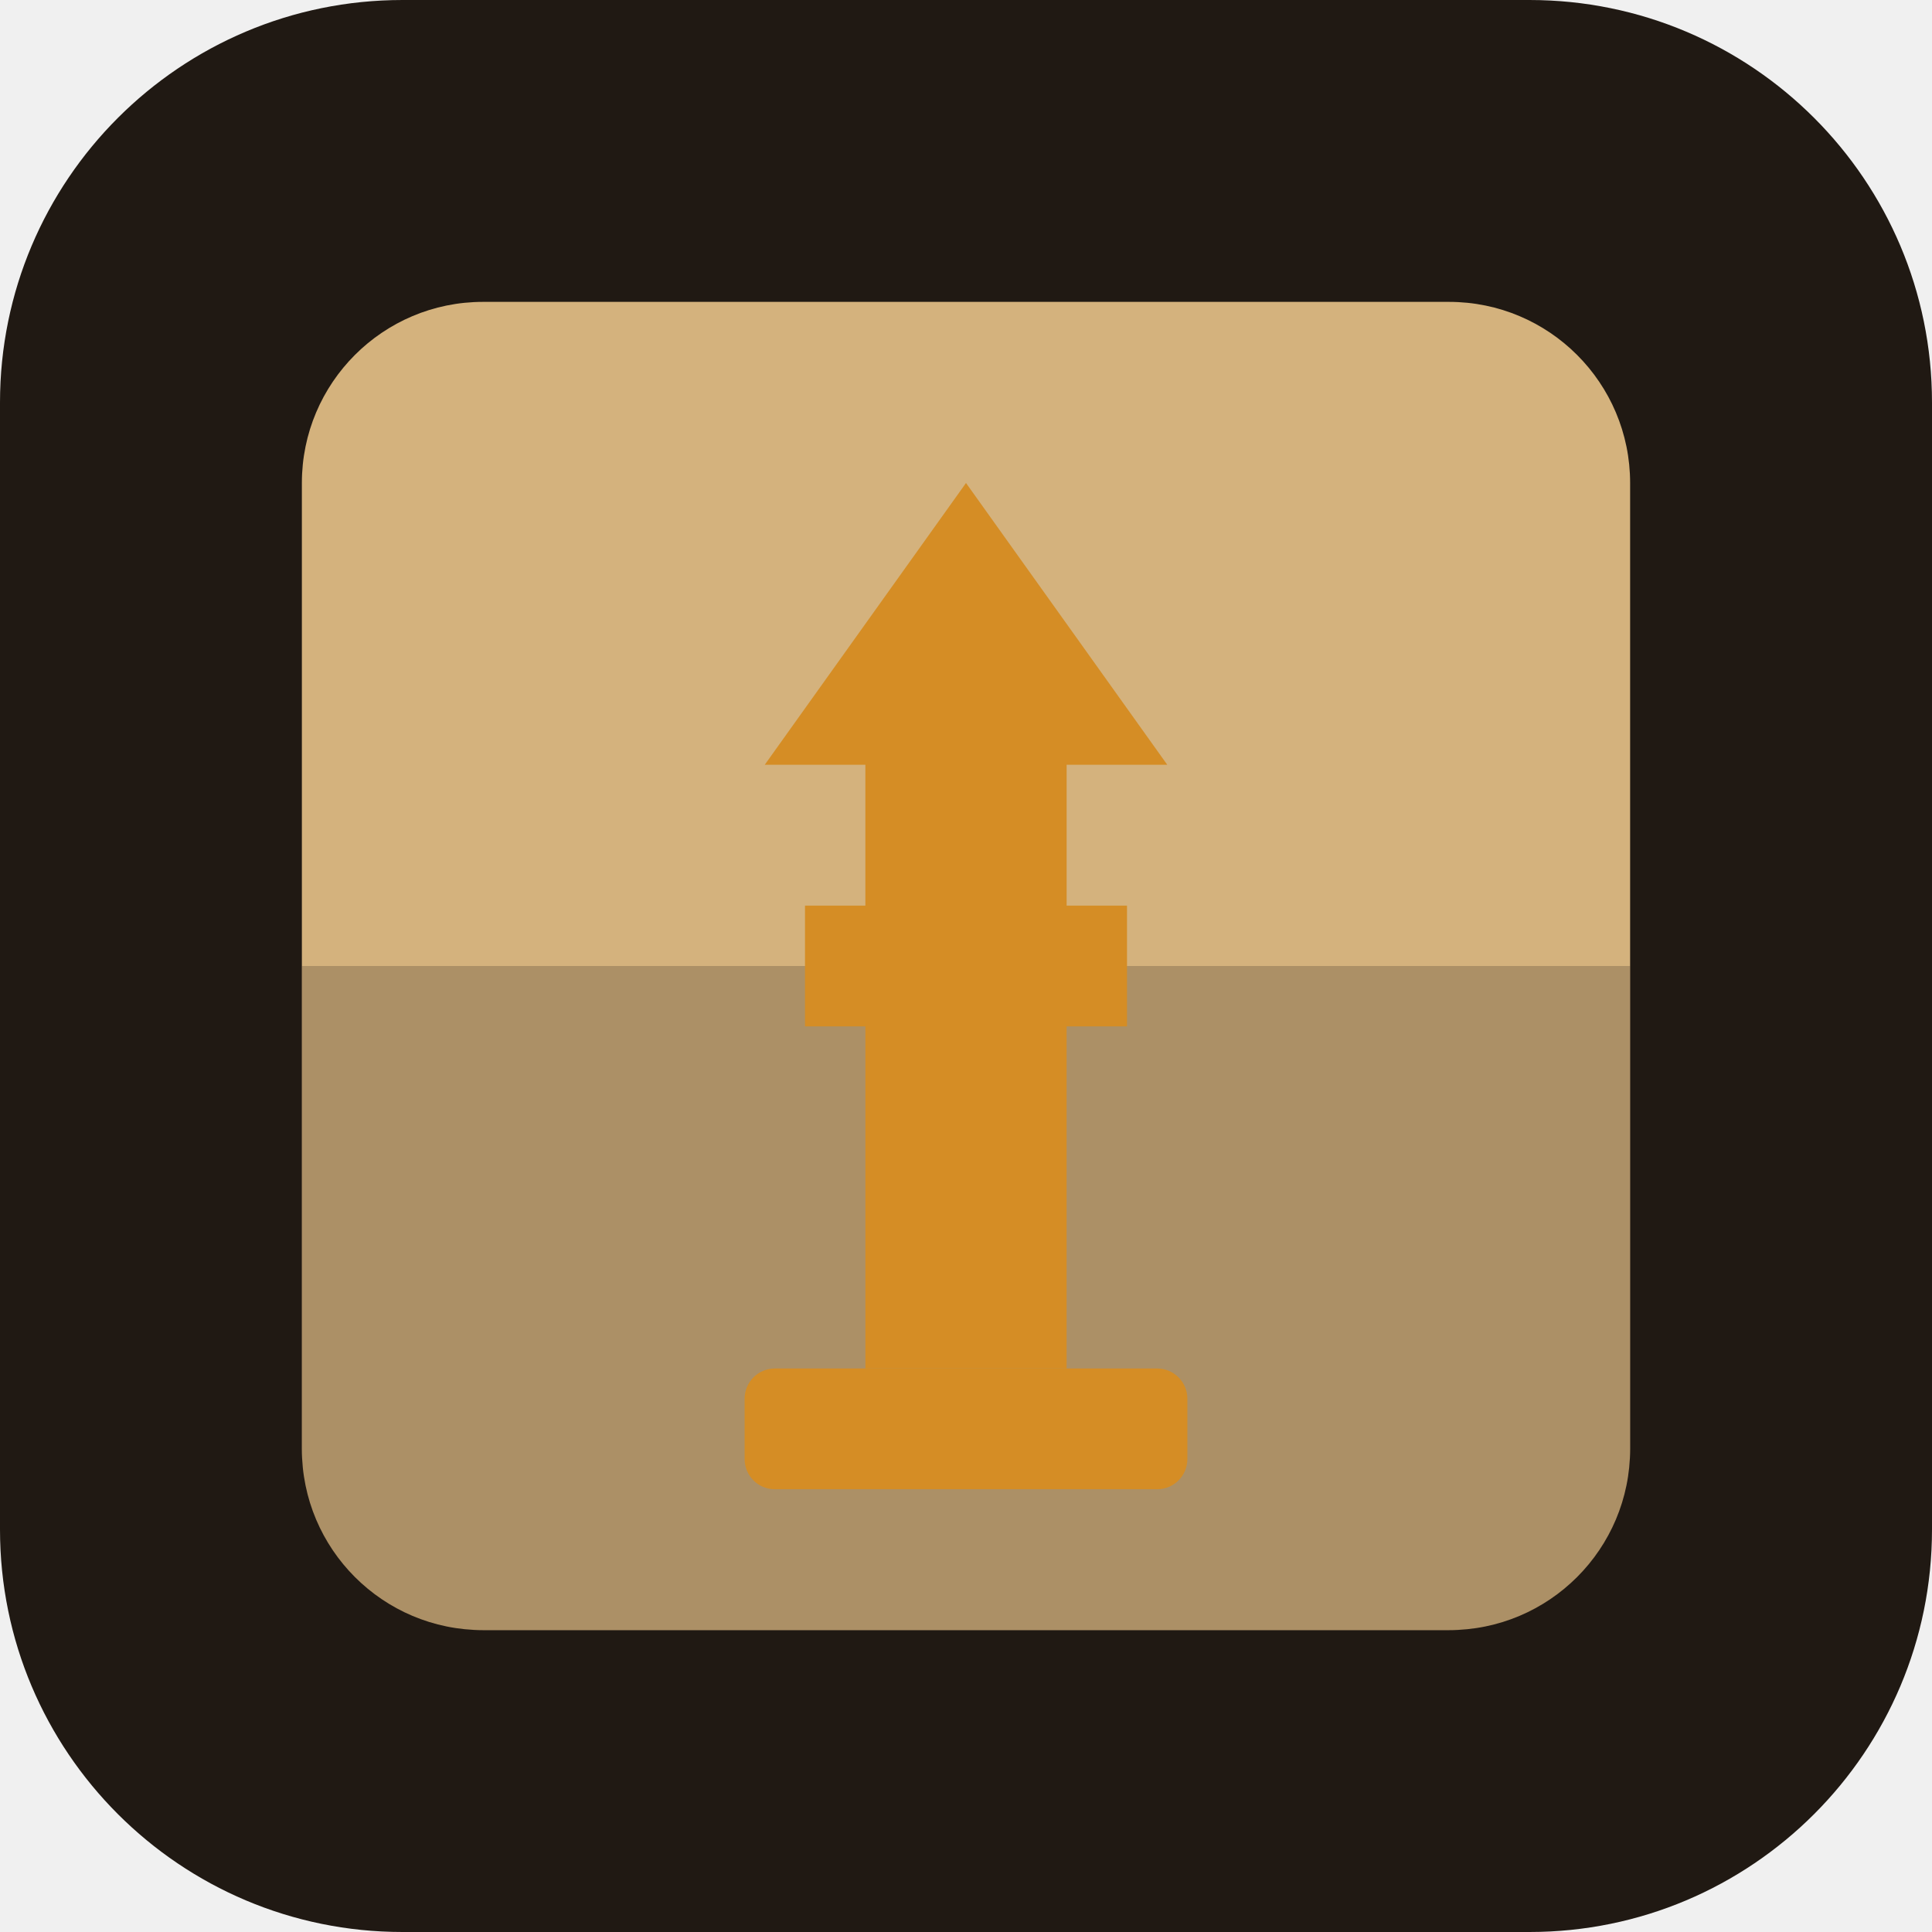
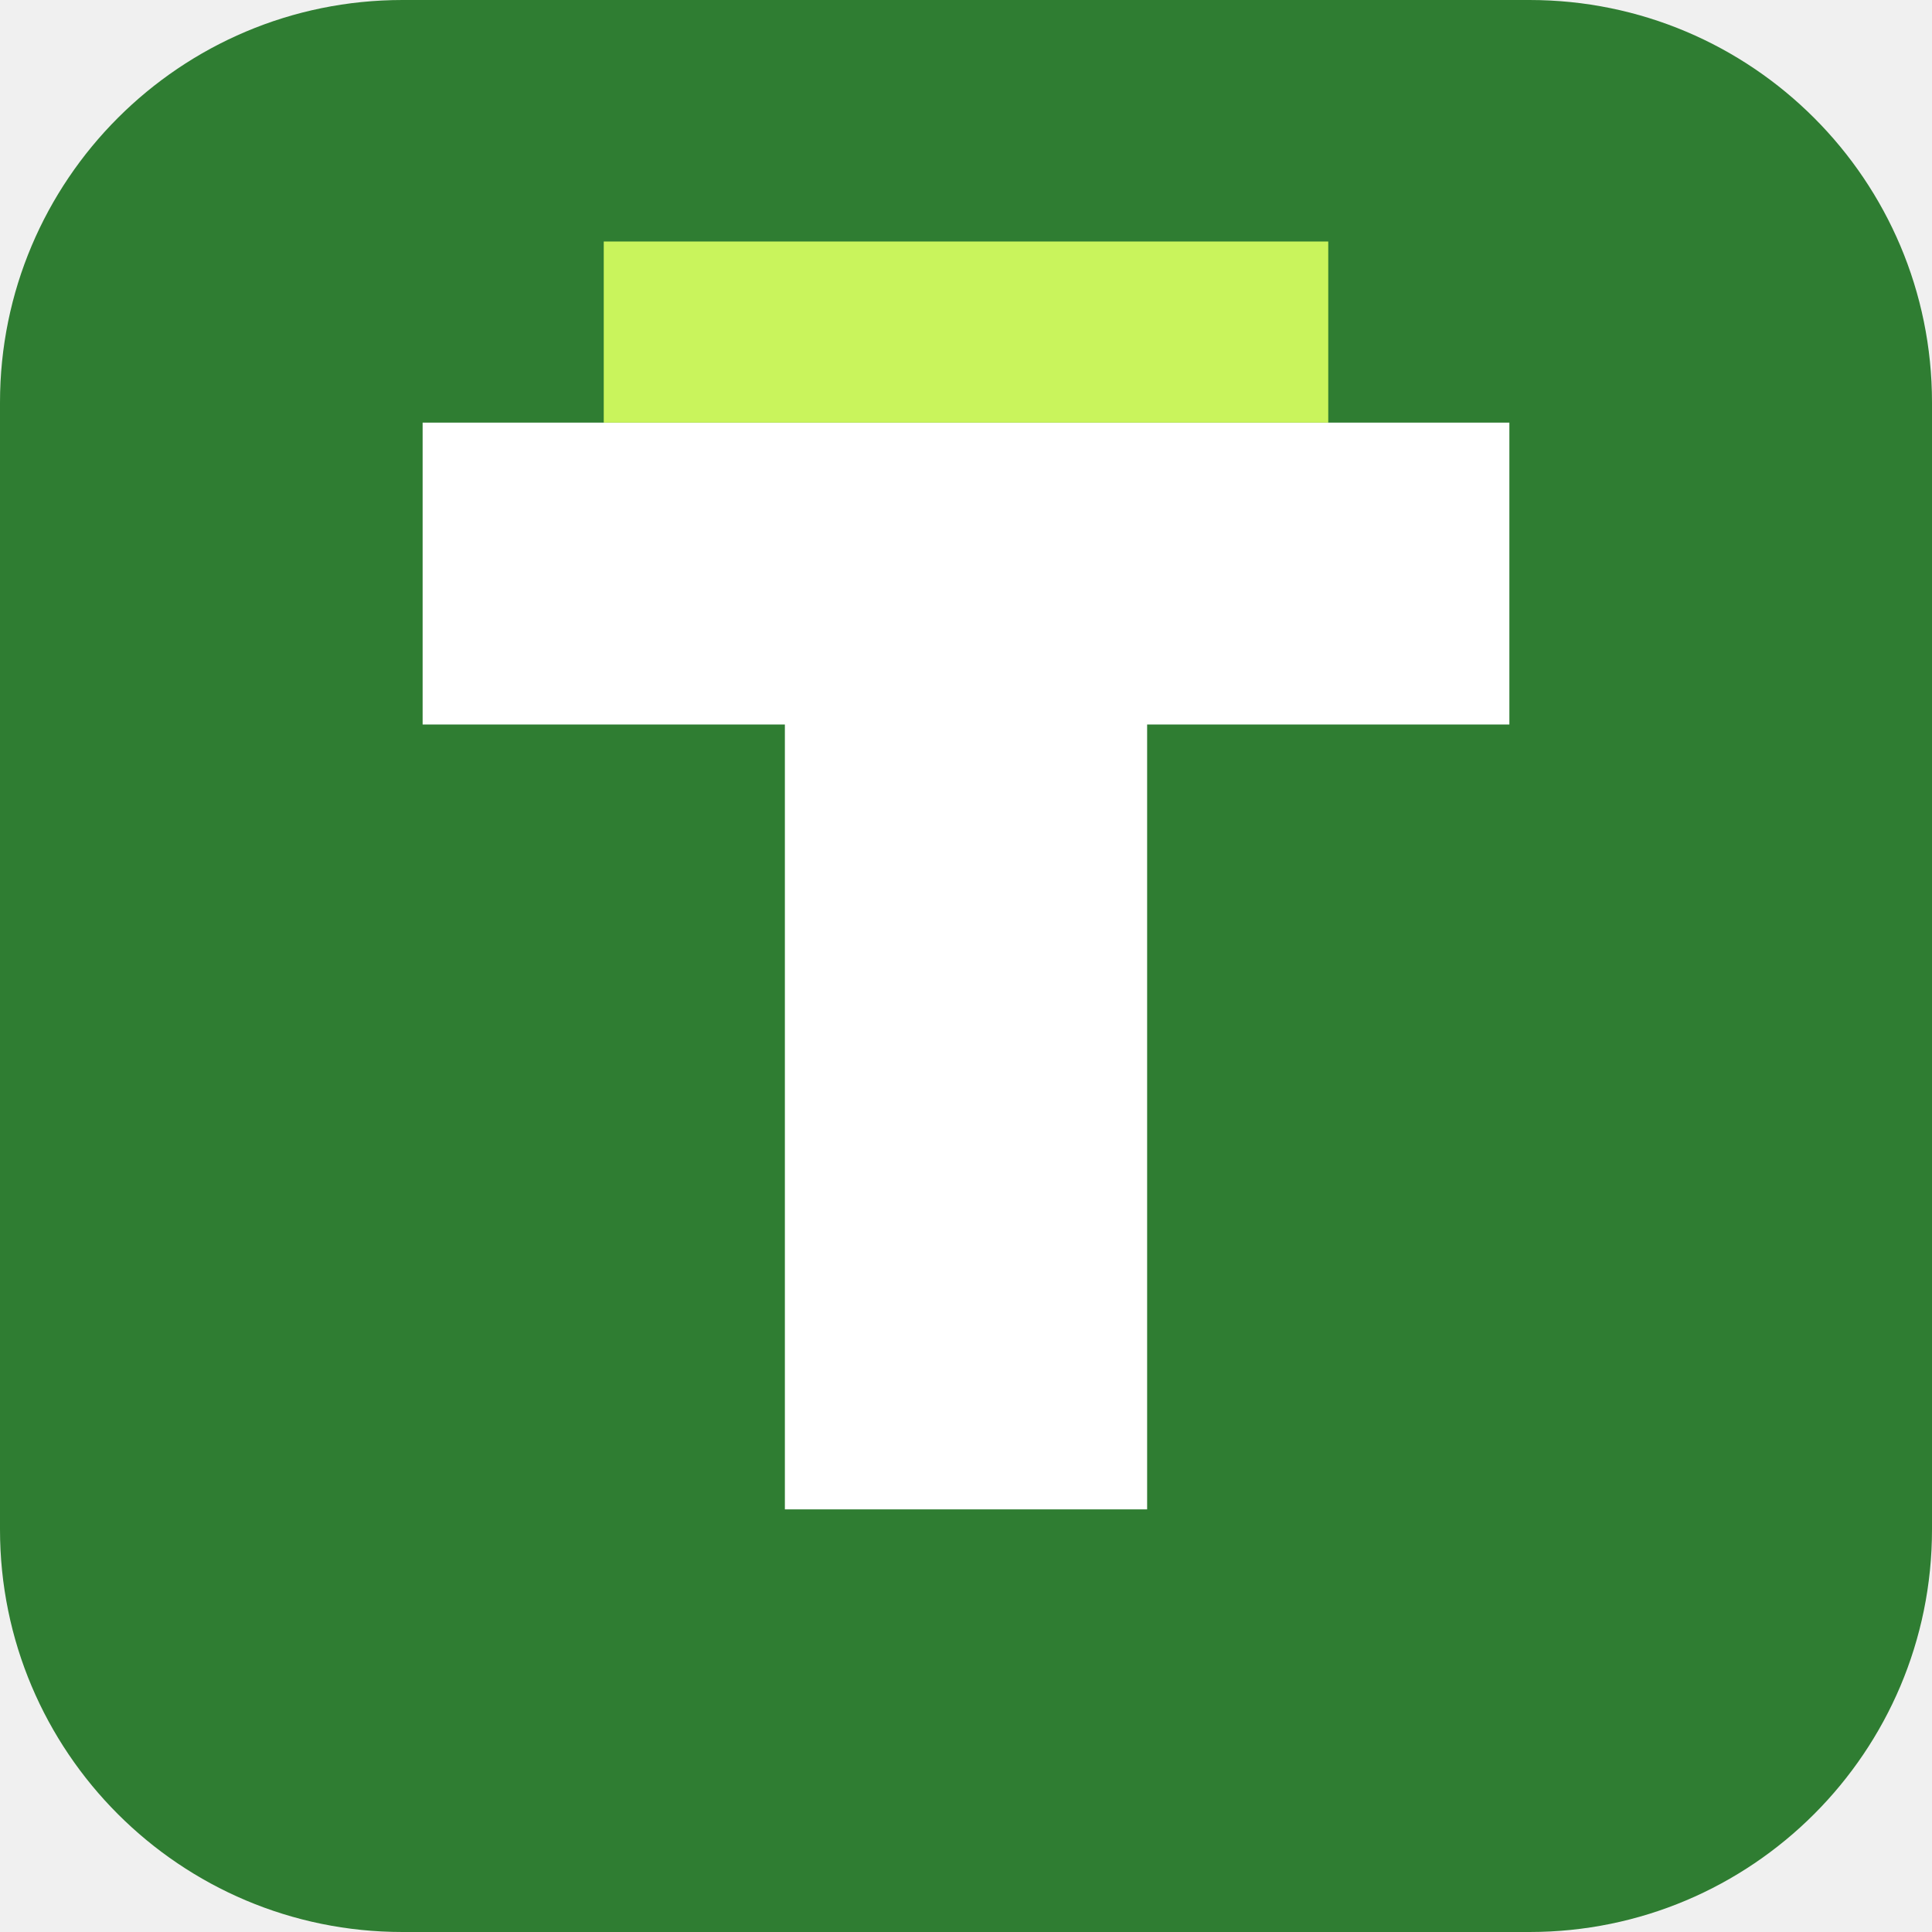
- <svg xmlns="http://www.w3.org/2000/svg" viewBox="0 0 192 192" width="192" height="192" role="img" aria-label="ThaiChess">
-   <rect width="192" height="192" rx="40" fill="#201913" />
-   <rect x="30" y="30" width="132" height="132" rx="18" fill="#d4b27d" />
-   <path fill="#201913" fill-opacity="0.22" d="M30 96h132v66H30z" />
-   <path fill="#d58d25" d="M96 48 L116 76 H106 V90 H112 V102 H106 V136 H86 V102 H80 V90 H86 V76 H76 Z" />
-   <rect x="74" y="136" width="44" height="12" rx="3" fill="#d58d25" />
+ <svg xmlns="http://www.w3.org/2000/svg" viewBox="0 0 192 192" width="192" height="192">
+   <rect width="192" height="192" rx="40" fill="#2f7d32" />
+   <path fill="#ffffff" d="M42 42h108v30h-36v78H78V72H42z" />
+   <path fill="#c9f45c" d="M60 24h72v18H60z" />
</svg>
